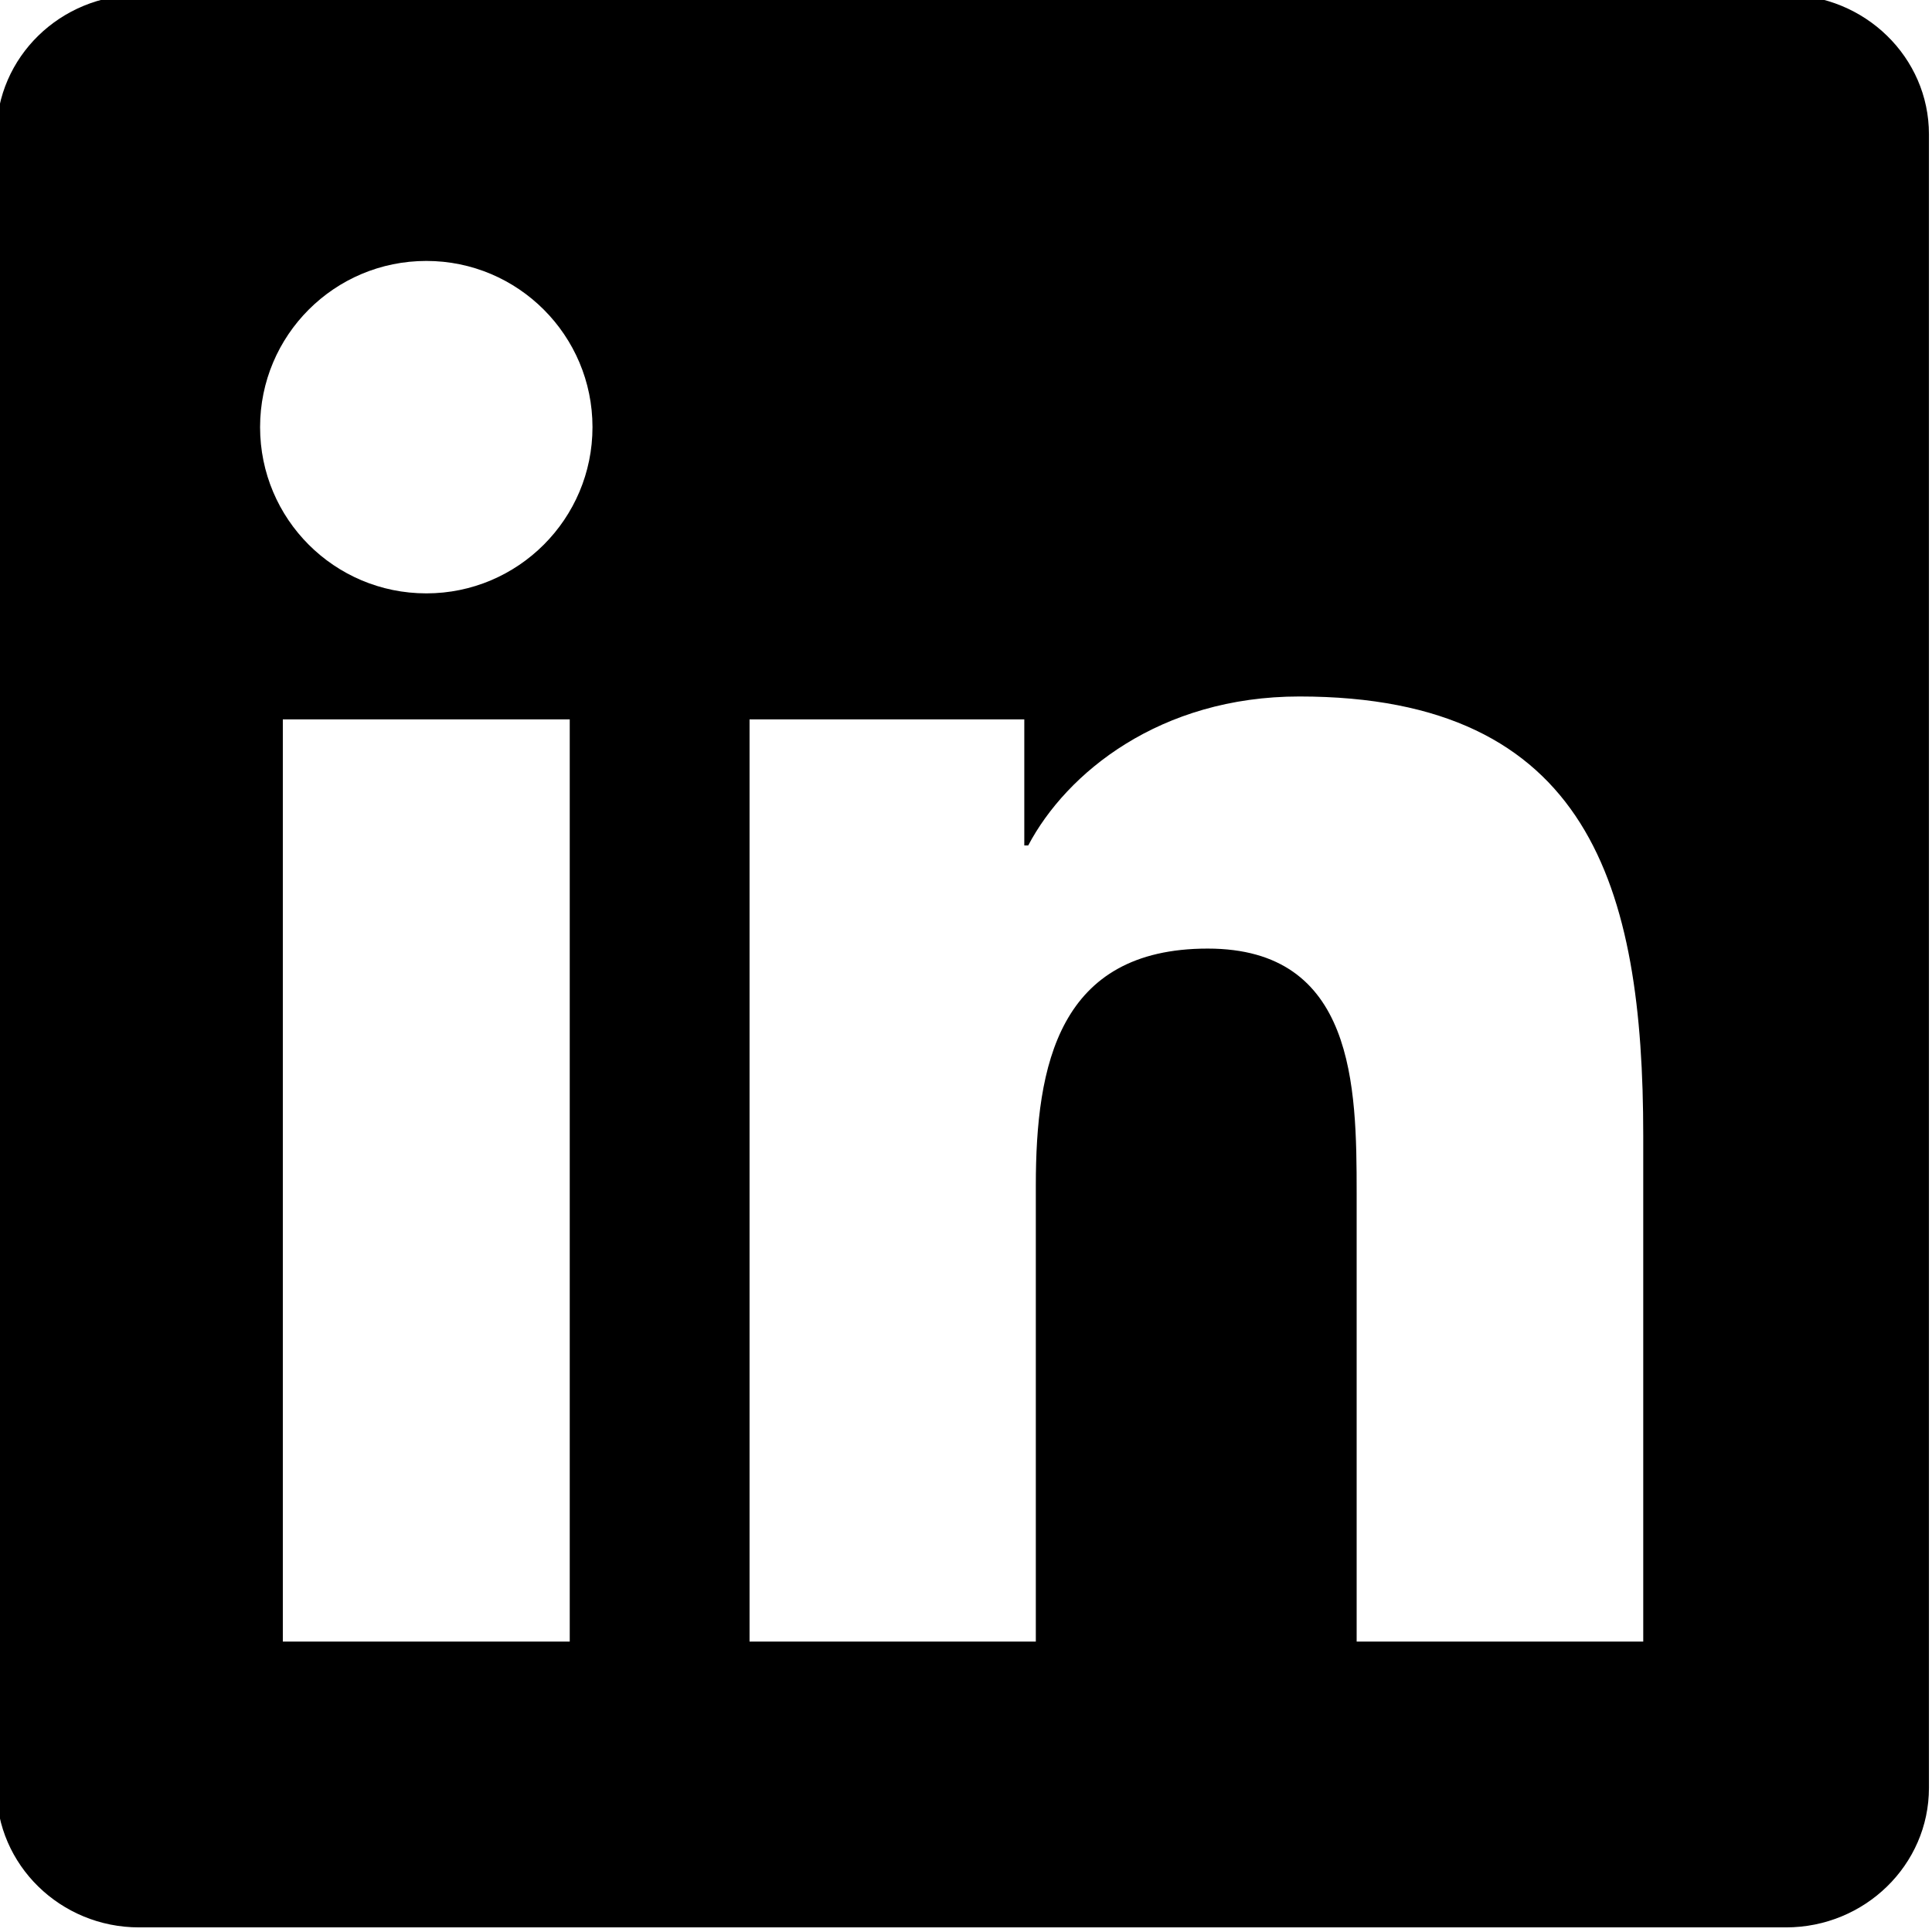
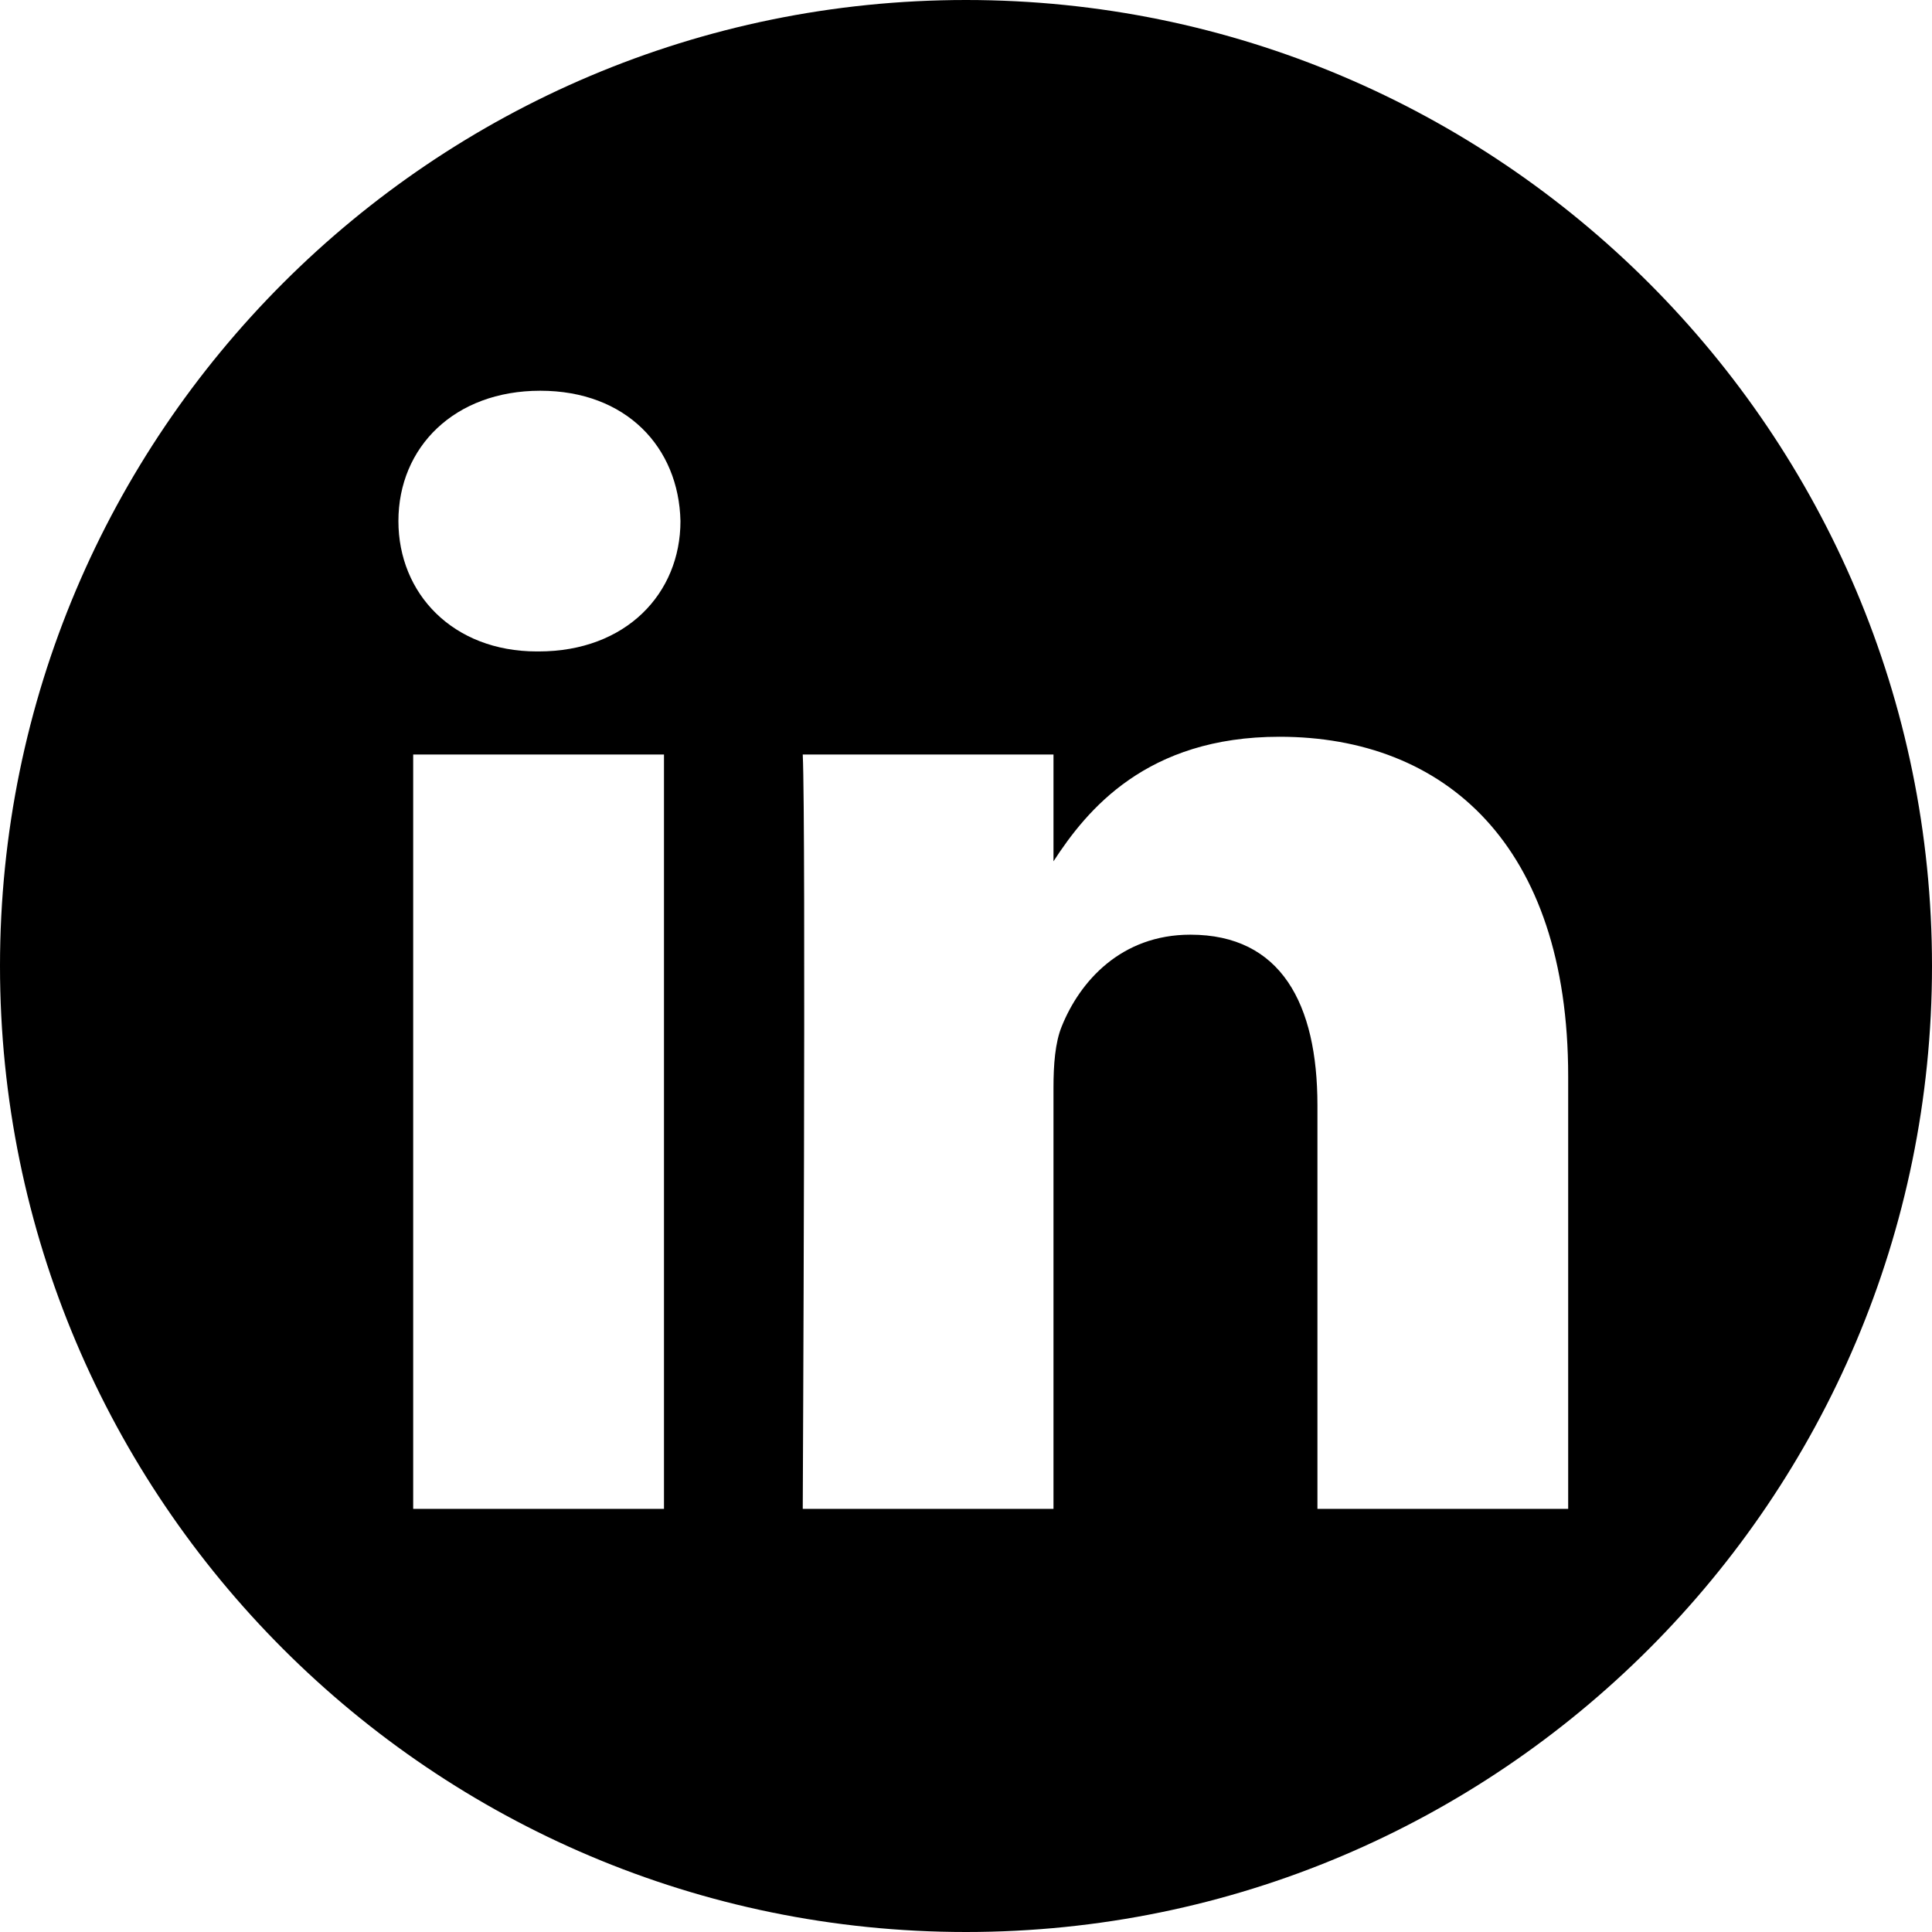
<svg xmlns="http://www.w3.org/2000/svg" height="100%" style="fill-rule:evenodd;clip-rule:evenodd;stroke-linejoin:round;stroke-miterlimit:2;" version="1.1" viewBox="0 0 512 512" width="100%" xml:space="preserve">
-   <path d="M473.305,-1.353c20.88,0 37.885,16.533 37.885,36.926l0,438.251c0,20.393 -17.005,36.954 -37.885,36.954l-436.459,0c-20.839,0 -37.773,-16.561 -37.773,-36.954l0,-438.251c0,-20.393 16.934,-36.926 37.773,-36.926l436.459,0Zm-37.829,436.389l0,-134.034c0,-65.822 -14.212,-116.427 -91.12,-116.427c-36.955,0 -61.739,20.263 -71.867,39.476l-1.04,0l0,-33.411l-72.811,0l0,244.396l75.866,0l0,-120.878c0,-31.883 6.031,-62.773 45.554,-62.773c38.981,0 39.468,36.461 39.468,64.802l0,118.849l75.95,0Zm-284.489,-244.396l-76.034,0l0,244.396l76.034,0l0,-244.396Zm-37.997,-121.489c-24.395,0 -44.066,19.735 -44.066,44.047c0,24.318 19.671,44.052 44.066,44.052c24.299,0 44.026,-19.734 44.026,-44.052c0,-24.312 -19.727,-44.047 -44.026,-44.047Z" style="fill-rule:nonzero;" />
+   <path d="M256,0c141.29,0 256,114.71 256,256c0,141.29 -114.71,256 -256,256c-141.29,0 -256,-114.71 -256,-256c0,-141.29 114.71,-256 256,-256Zm-80.037,399.871l0,-199.921l-66.464,0l0,199.921l66.464,0Zm239.62,0l0,-114.646c0,-61.409 -32.787,-89.976 -76.509,-89.976c-35.255,0 -51.047,19.389 -59.889,33.007l0,-28.306l-66.447,0c0.881,18.757 0,199.921 0,199.921l66.446,0l0,-111.65c0,-5.976 0.43,-11.95 2.191,-16.221c4.795,-11.935 15.737,-24.299 34.095,-24.299c24.034,0 33.663,18.34 33.663,45.204l0,106.966l66.45,0Zm-272.403,-296.321c-22.74,0 -37.597,14.95 -37.597,34.545c0,19.182 14.405,34.544 36.717,34.544l0.429,0c23.175,0 37.6,-15.362 37.6,-34.544c-0.43,-19.595 -14.424,-34.545 -37.149,-34.545Z" />
</svg>
